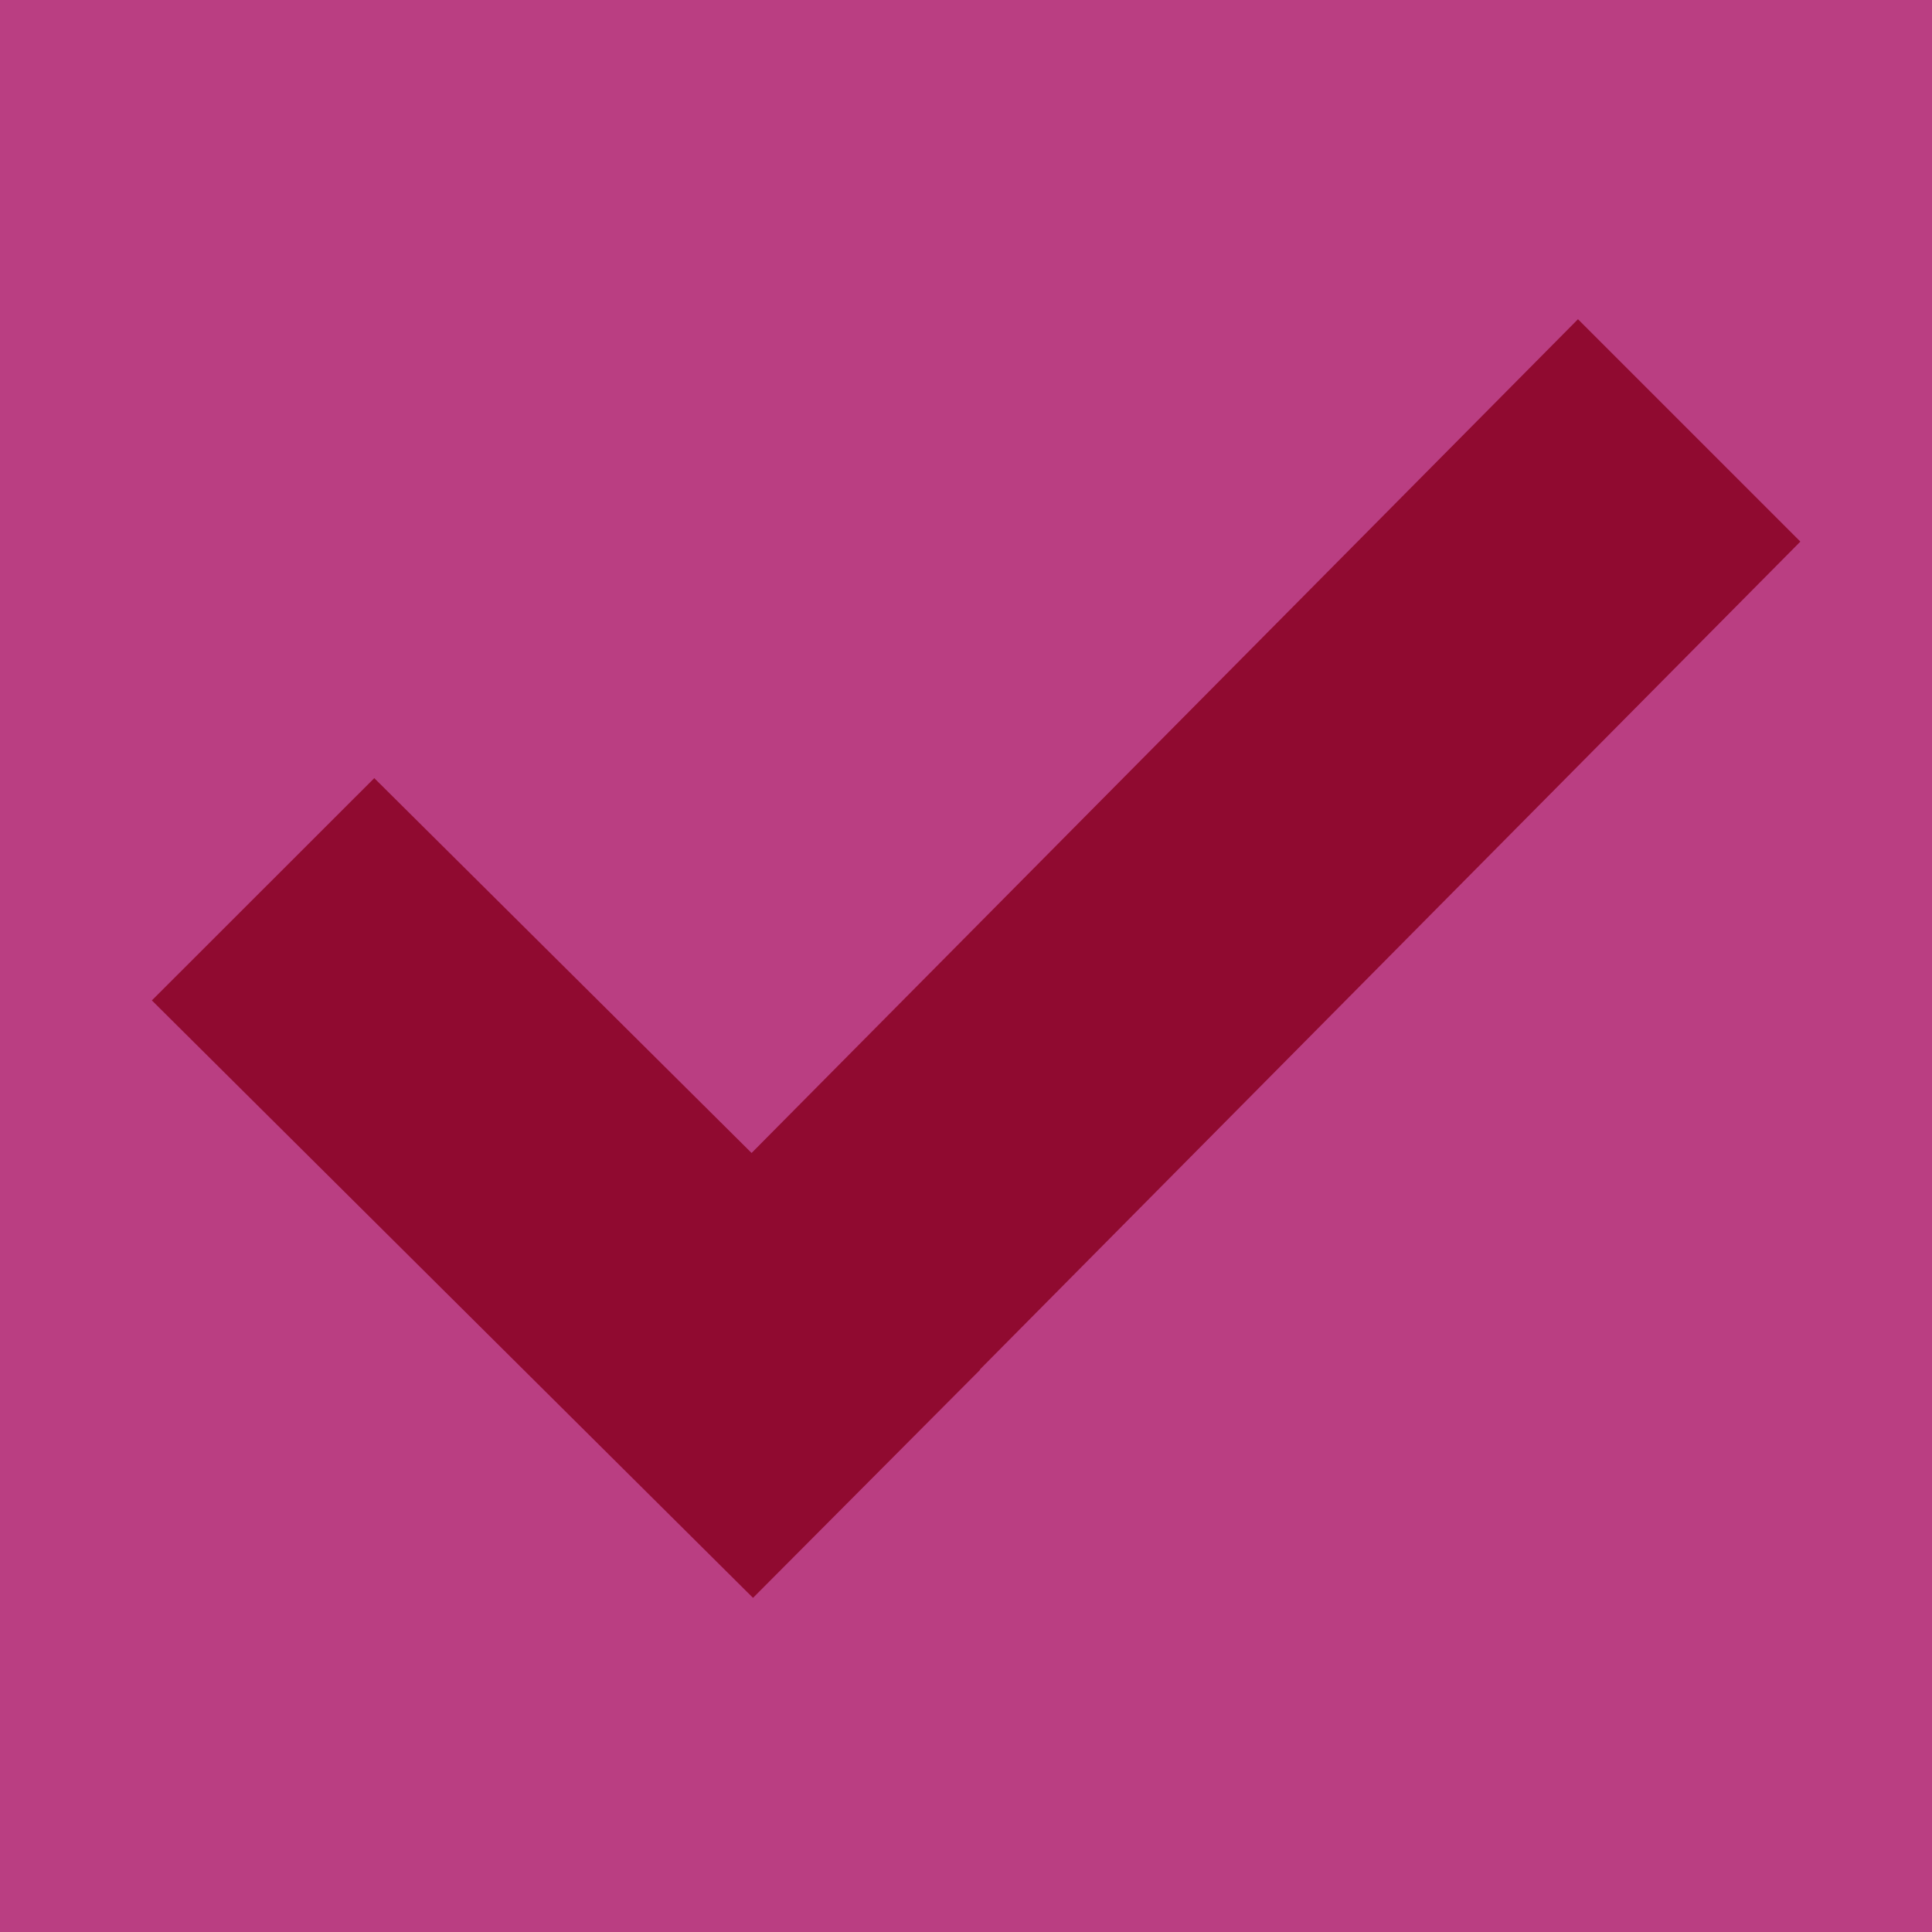
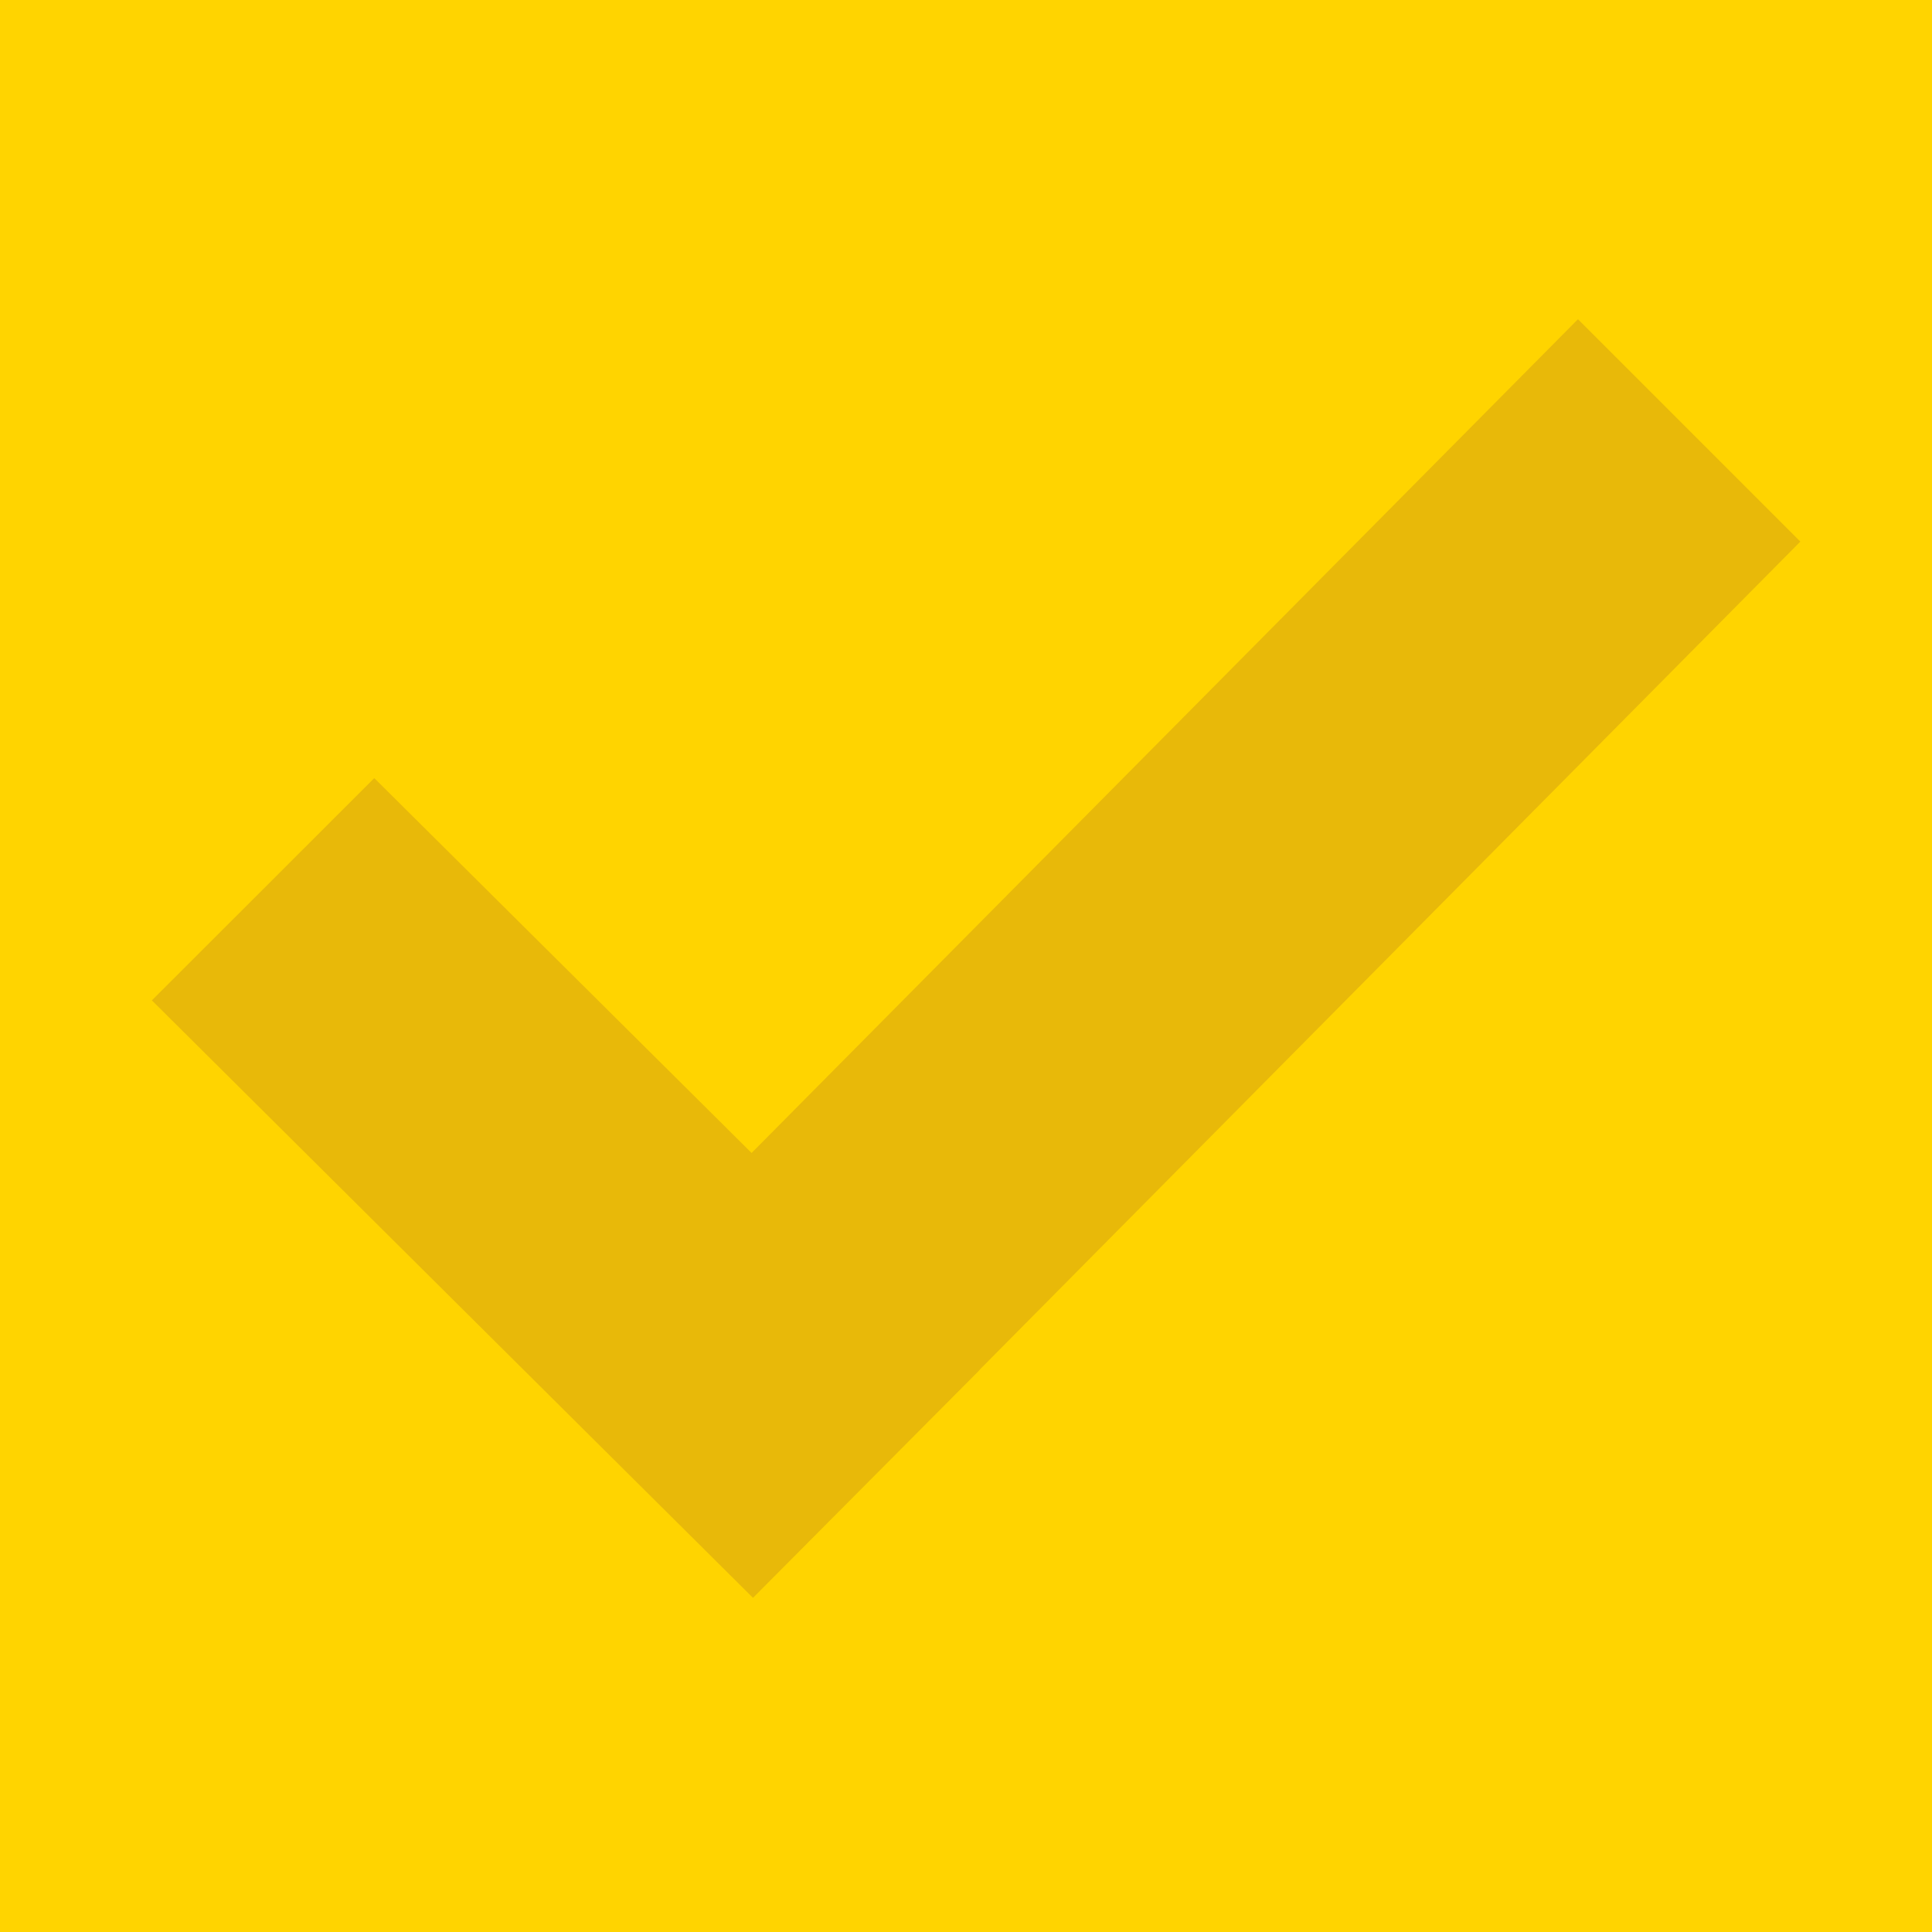
<svg xmlns="http://www.w3.org/2000/svg" version="1.1" id="Layer_1" x="0px" y="0px" width="48px" height="48px" viewBox="0 0 48 48" enable-background="new 0 0 48 48" xml:space="preserve">
  <g>
-     <rect y="-1.001" fill="#BA3E82" width="50.827" height="50.156" />
+     <rect y="-1.001" fill="#FFD400" width="50.827" height="50.156" />
  </g>
-   <path fill="#900A30" stroke="#900A30" stroke-width="3" stroke-miterlimit="10" d="M18.703,37.578L5.898,24.852l3.404-3.402  l9.379,9.318l20.528-20.711l3.404,3.404L22.06,34.2l0.004,0.003L18.703,37.578z" />
+   <g>
+     <path fill="#E8B909" d="M18.703,37.578L5.898,24.852l3.404-3.401l9.379,9.317l20.528-20.71l3.404,3.404L22.06,34.2l0.004,0.003   L18.703,37.578z" />
+     <path fill="#E8B909" d="M18.708,39.698L3.773,24.854l5.526-5.522l9.374,9.313L39.204,7.931l5.525,5.525L24.338,34.032l0.003,0.003   L18.708,39.698z M8.023,24.849l10.675,10.609l2.297-2.313l19.502-19.679l-1.283-1.283L18.689,32.89l-9.385-9.322L8.023,24.849z" />
+   </g>
</svg>
